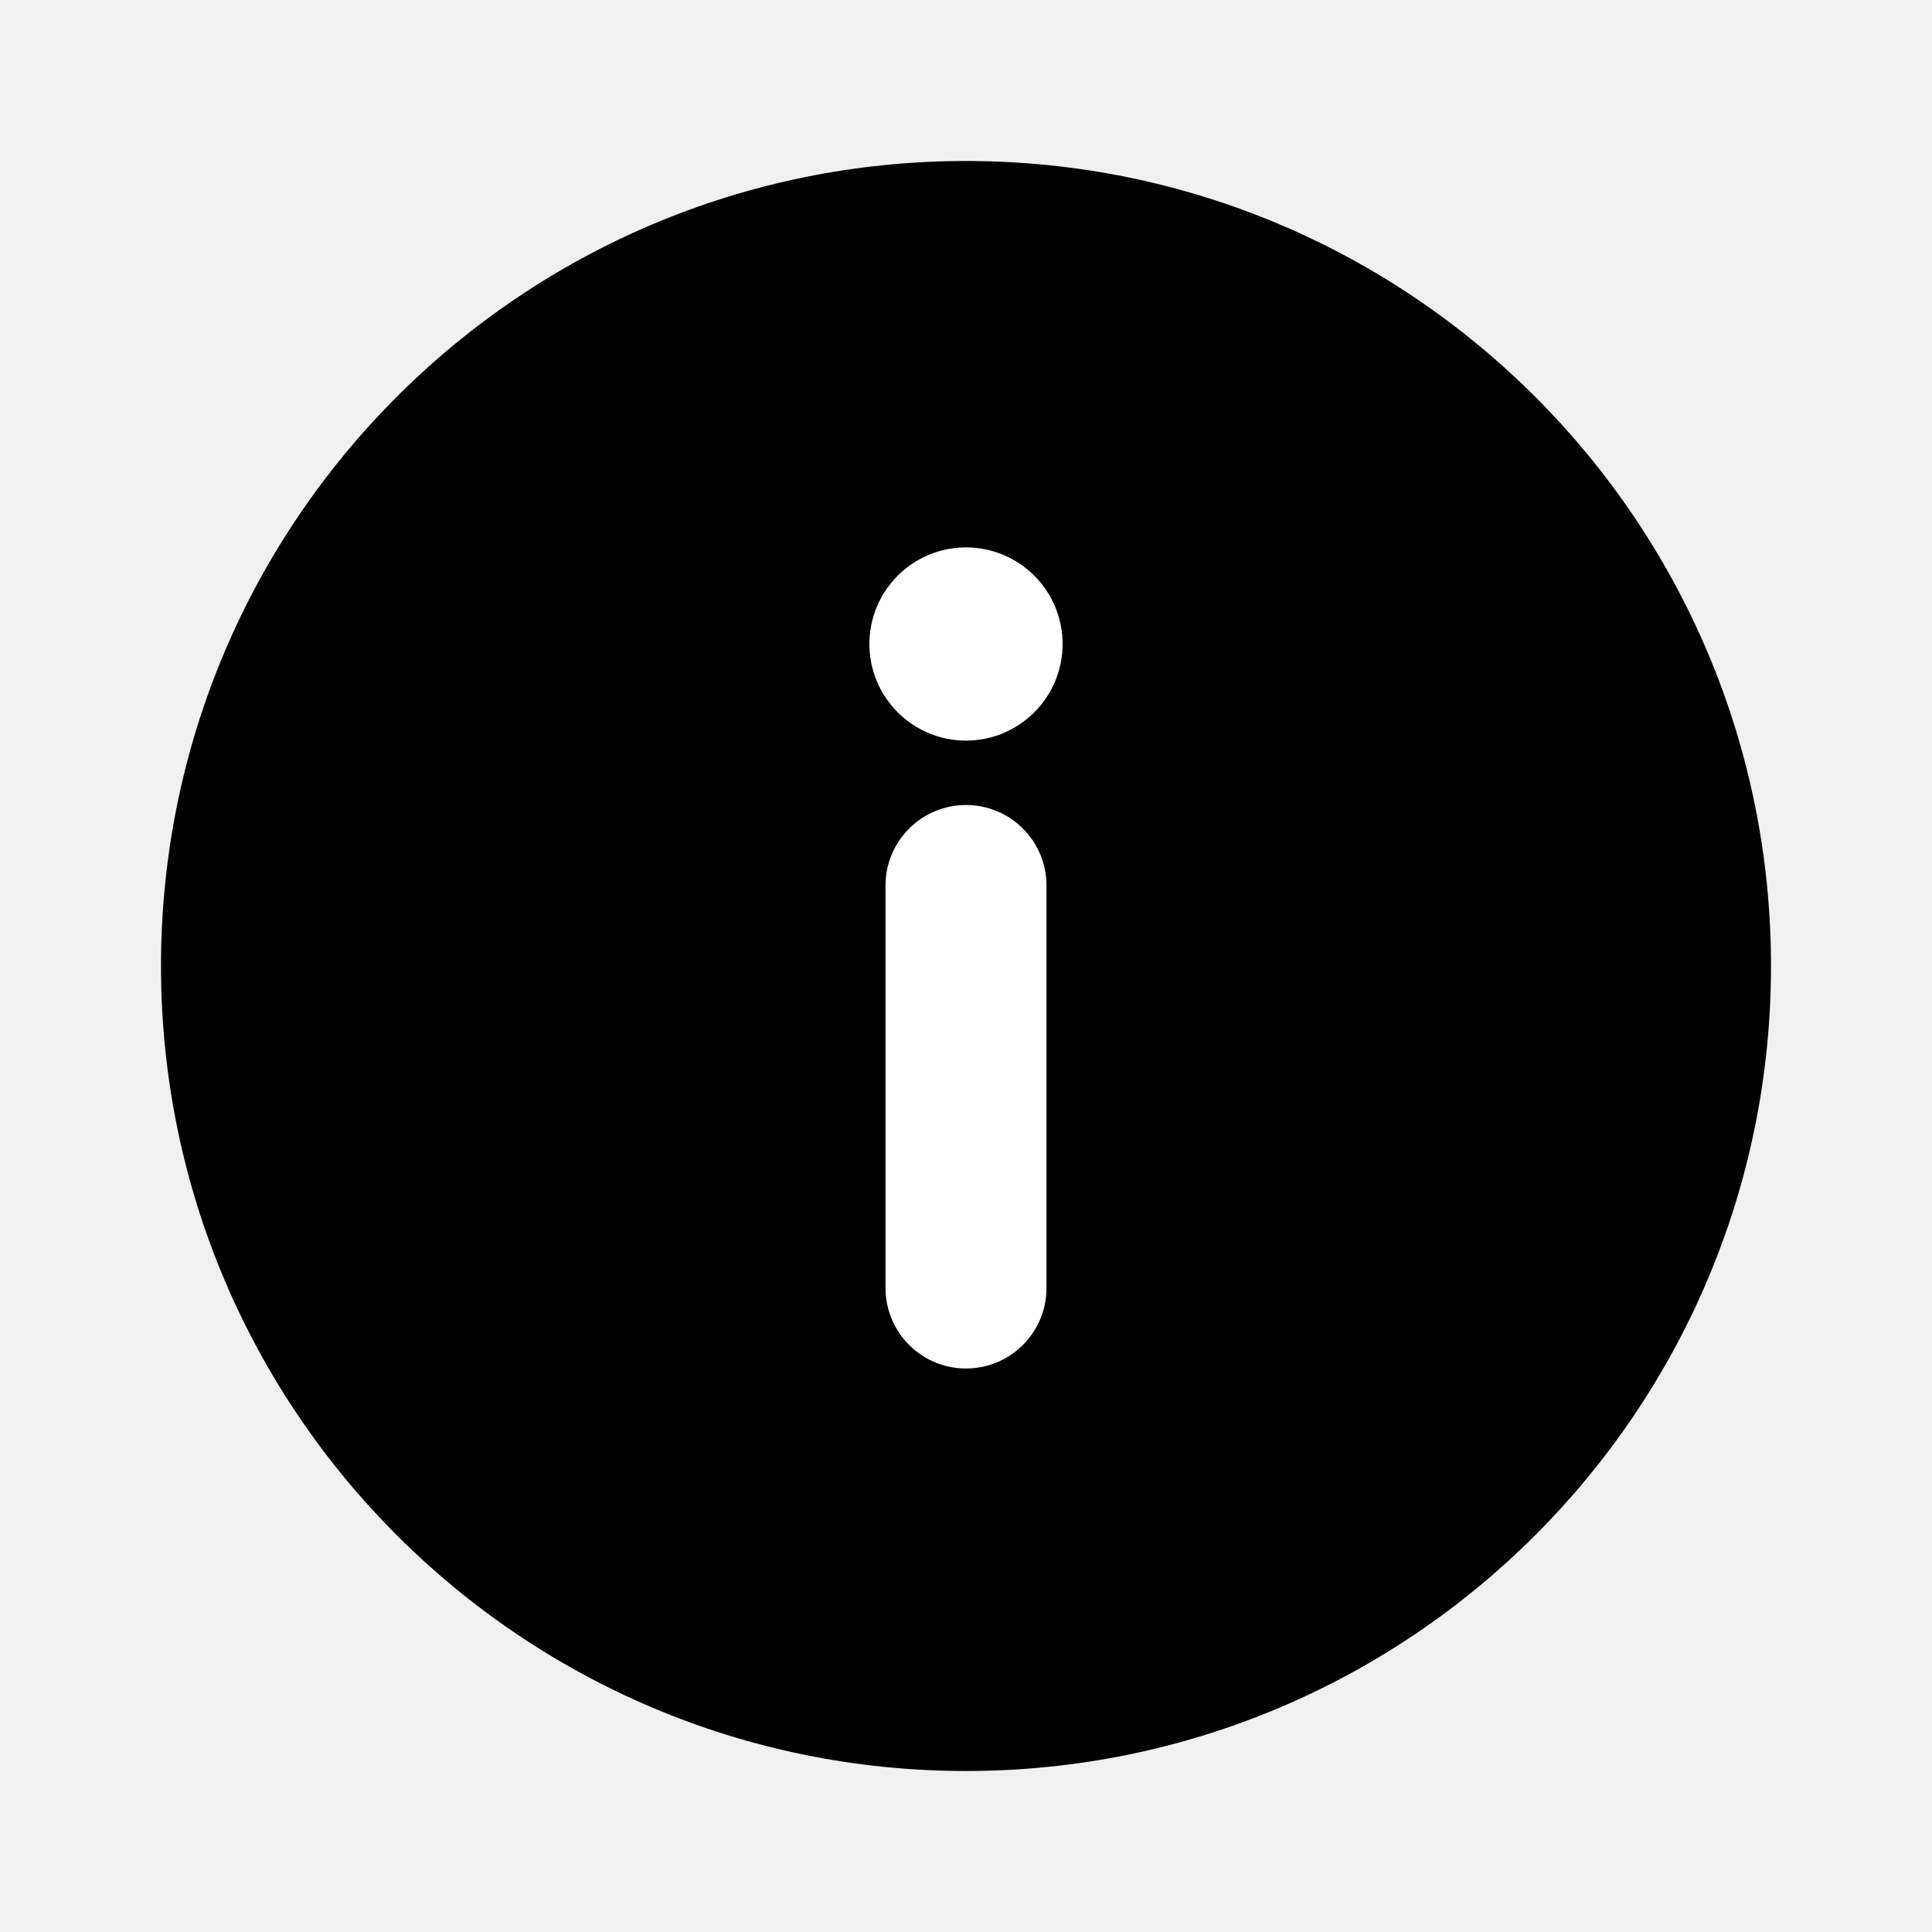
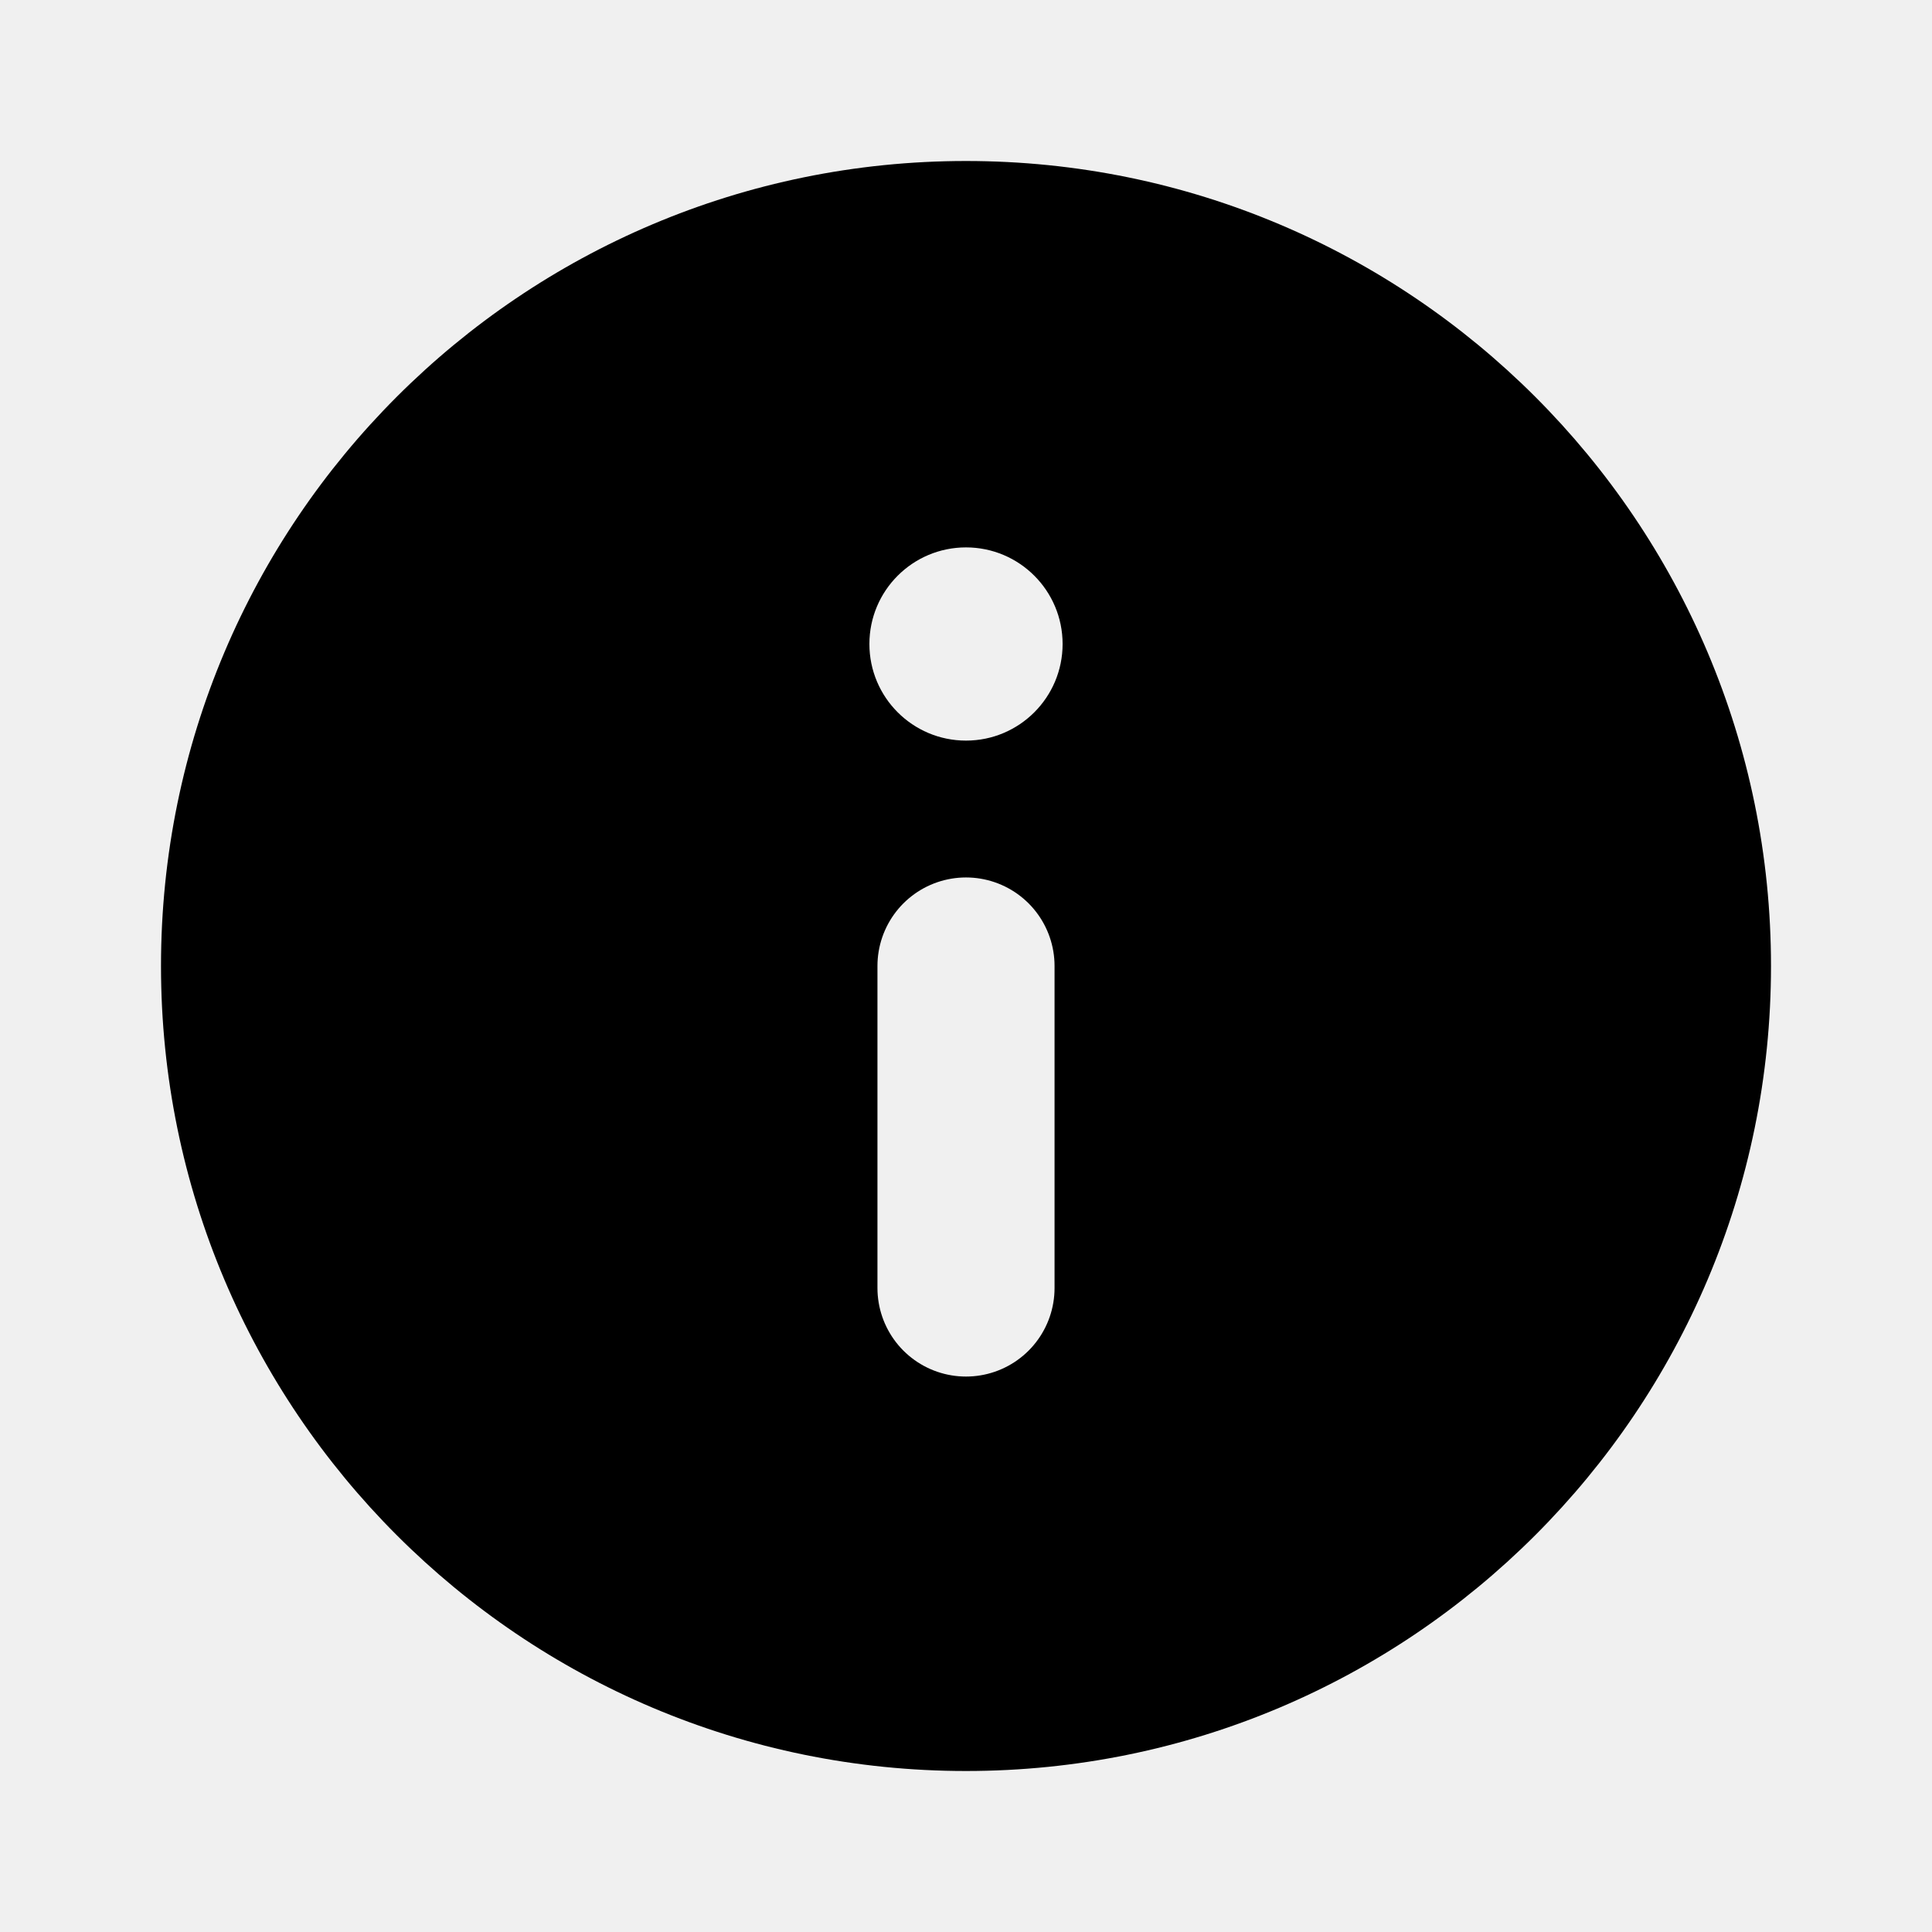
- <svg xmlns="http://www.w3.org/2000/svg" width="24" height="24" viewBox="0 0 24 24" fill="currentColor">
-   <circle cx="12" cy="12" r="10" />
-   <circle cx="12" cy="8" r="1.2" fill="white" />
-   <path d="M12 11v5" stroke="white" stroke-width="2" stroke-linecap="round" stroke-linejoin="round" />
+ <svg xmlns="http://www.w3.org/2000/svg" width="24" height="24" viewBox="0 0 24 24">
+   <mask id="m-info">
+     <rect width="24" height="24" fill="#fff" />
+     <path d="M12 16v-4" stroke="#000" stroke-width="2.2" stroke-linecap="round" />
+     <circle cx="12" cy="8" r="1.2" fill="#000" />
+   </mask>
+   <circle cx="12" cy="12" r="10" fill="currentColor" mask="url(#m-info)" />
</svg>
